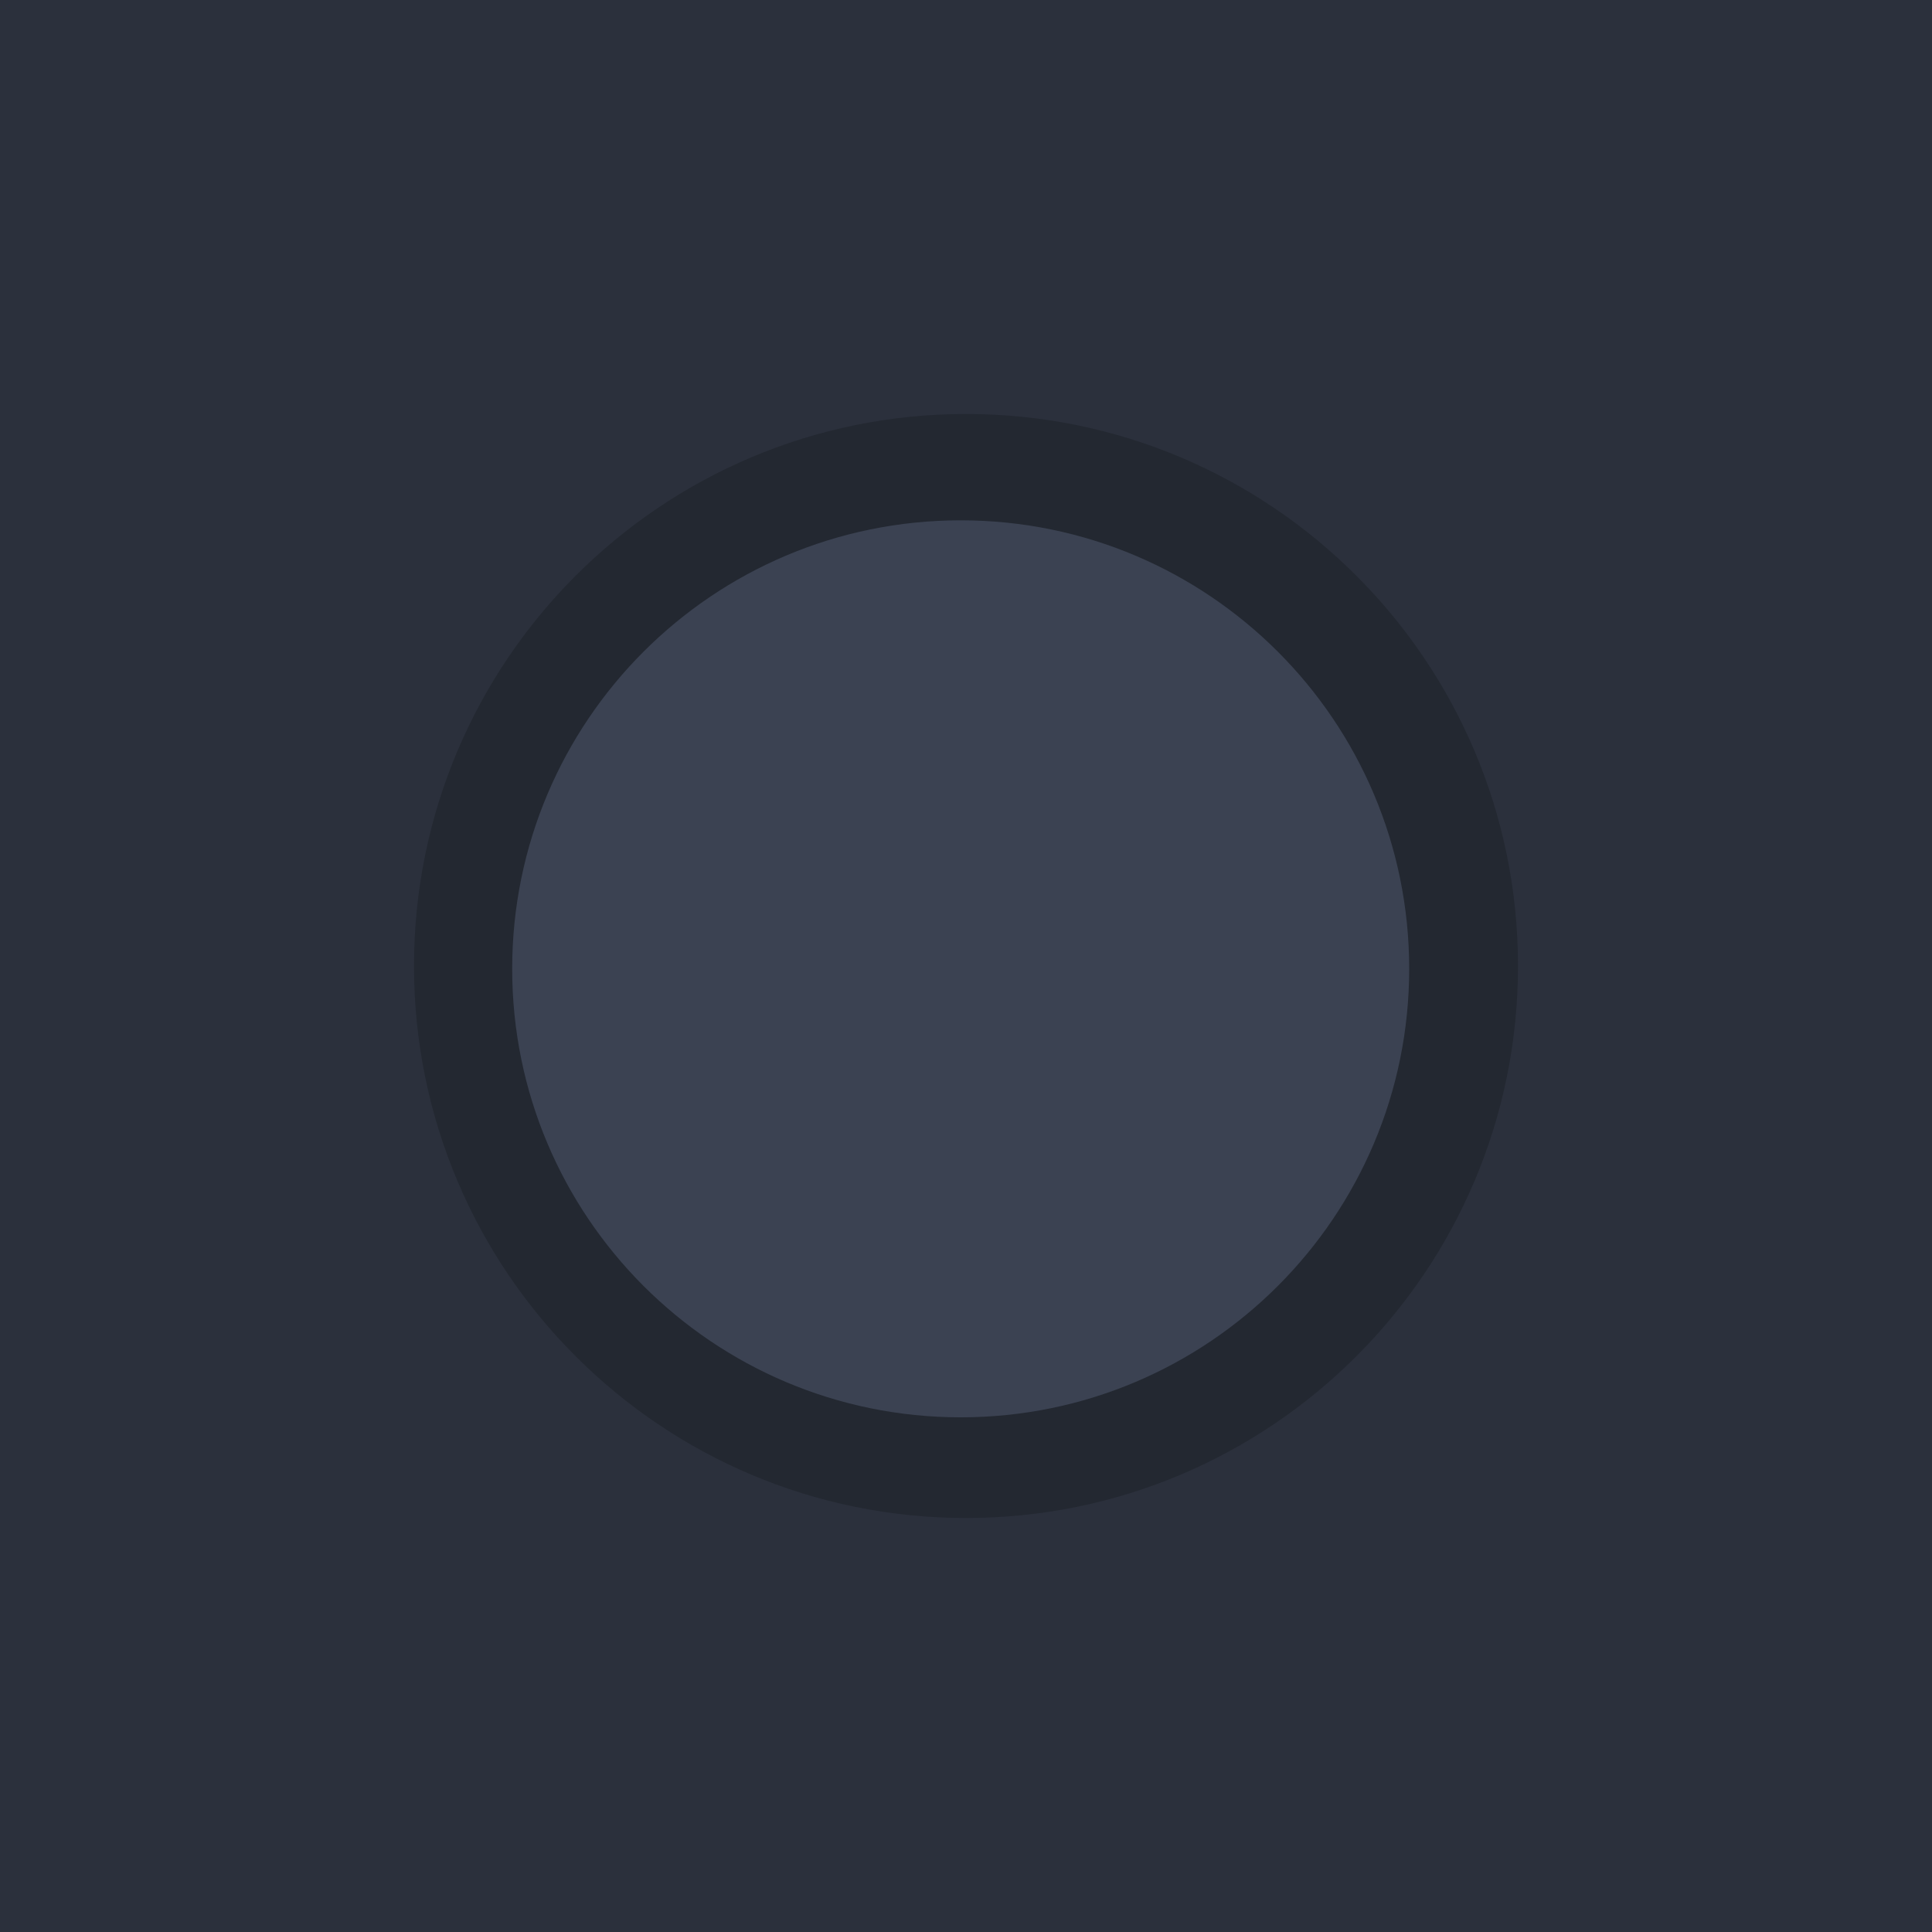
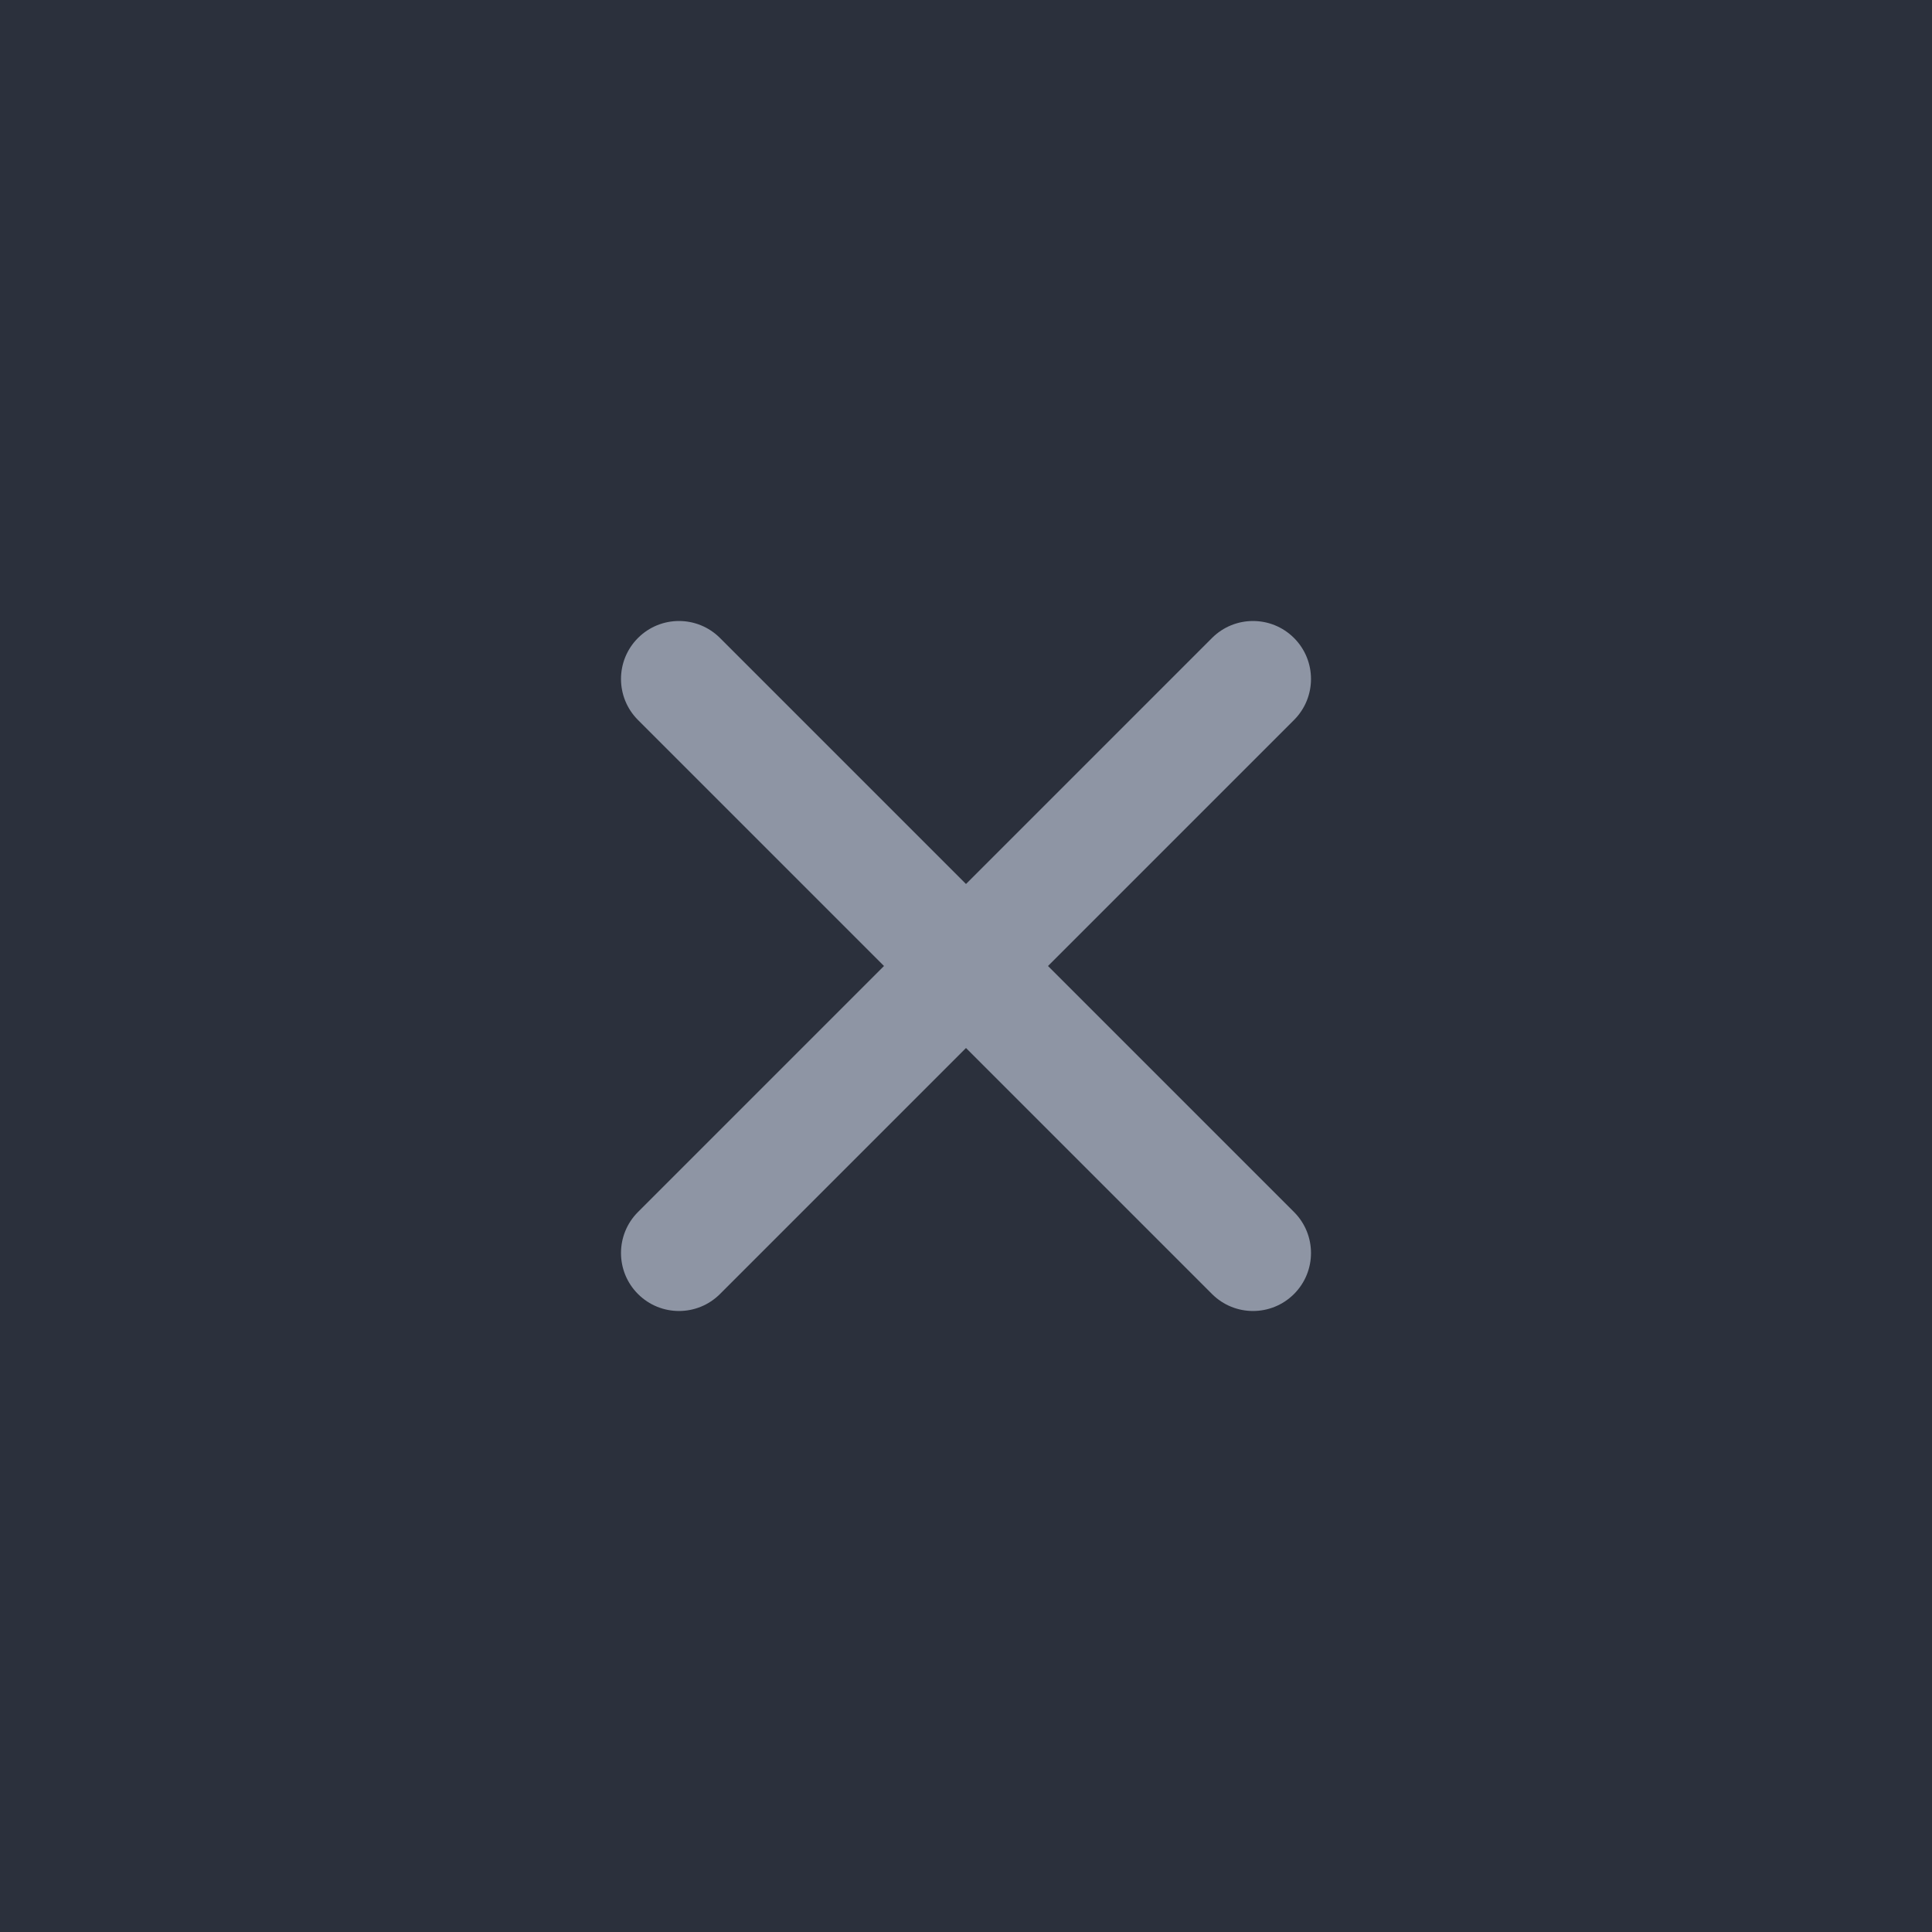
<svg xmlns="http://www.w3.org/2000/svg" width="28" height="28" viewBox="0 0 28 28" id="svg4142" version="1.1">
  <defs id="defs4144" />
  <g id="layer1" transform="translate(0,-1024.362)">
-     <rect style="opacity:1;fill:#2b303c;fill-opacity:1;fill-rule:evenodd;stroke:none;stroke-width:2.745;stroke-linecap:butt;stroke-linejoin:miter;stroke-miterlimit:4;stroke-dasharray:none;stroke-dashoffset:478.437;stroke-opacity:1" id="rect4741" width="28" height="32" x="0" y="1020.362" />
+     <rect style="opacity:1;fill:#2b303c;fill-opacity:1;fill-rule:evenodd;stroke:none;stroke-width:2.658;stroke-linecap:butt;stroke-linejoin:miter;stroke-miterlimit:4;stroke-dasharray:none;stroke-dashoffset:478.437;stroke-opacity:1" id="rect4741" width="28" height="30" x="0" y="1022.362" />
    <circle style="fill:#eceff1;fill-opacity:0.1;stroke:none;stroke-width:0.5;stroke-linejoin:miter;stroke-miterlimit:4;stroke-dasharray:none;stroke-opacity:1" id="path2994" cx="1038.059" cy="13.018" r="12" transform="rotate(90)" />
    <rect style="opacity:1;fill:#ffffff;fill-opacity:0.07;fill-rule:evenodd;stroke:none;stroke-width:2.745;stroke-linecap:butt;stroke-linejoin:miter;stroke-miterlimit:4;stroke-dasharray:none;stroke-dashoffset:478.437;stroke-opacity:1" id="rect4139" width="28" height="1" x="0" y="1020.362" />
-     <path id="path4094" style="fill:#232831;fill-opacity:1;fill-rule:evenodd;stroke:none;stroke-width:0.014" d="m 14,1046.362 c 4.418,0 8,-3.582 8,-8 0,-4.418 -3.582,-8 -8,-8 -4.418,0 -8,3.582 -8,8 0,4.418 3.582,8 8,8" />
-     <path style="fill:#3b4252;fill-opacity:1;fill-rule:evenodd;stroke:none;stroke-width:0.013" d="m 13.923,1031.903 c -3.59,0 -6.5,2.91 -6.5,6.5 0,3.59 2.91,6.5 6.5,6.5 3.59,0 6.5,-2.91 6.5,-6.5 0,-3.59 -2.91,-6.5 -6.5,-6.5 z" id="path4096" />
+     <g transform="matrix(0.04695227,0,0,0.04695232,8.999988,1033.362)" id="Close" style="fill:#8e95a4;fill-opacity:1">
+       <path style="clip-rule:evenodd;fill:#8e95a4;fill-opacity:1;fill-rule:evenodd" d="M 131.804,106.491 207.74,30.555 c 6.99,-6.99 6.99,-18.323 0,-25.312 -6.99,-6.99 -18.322,-6.99 -25.312,0 L 106.491,81.18 30.554,5.242 c -6.99,-6.99 -18.322,-6.99 -25.312,0 -6.989,6.99 -6.989,18.323 0,25.312 L 81.179,106.49 5.242,182.427 c -6.989,6.99 -6.989,18.323 0,25.312 6.99,6.99 18.322,6.99 25.312,0 l 75.937,-75.937 75.937,75.937 c 6.989,6.99 18.322,6.99 25.312,0 6.99,-6.99 6.99,-18.322 0,-25.312 z" id="path914" />
+     </g>
  </g>
</svg>
